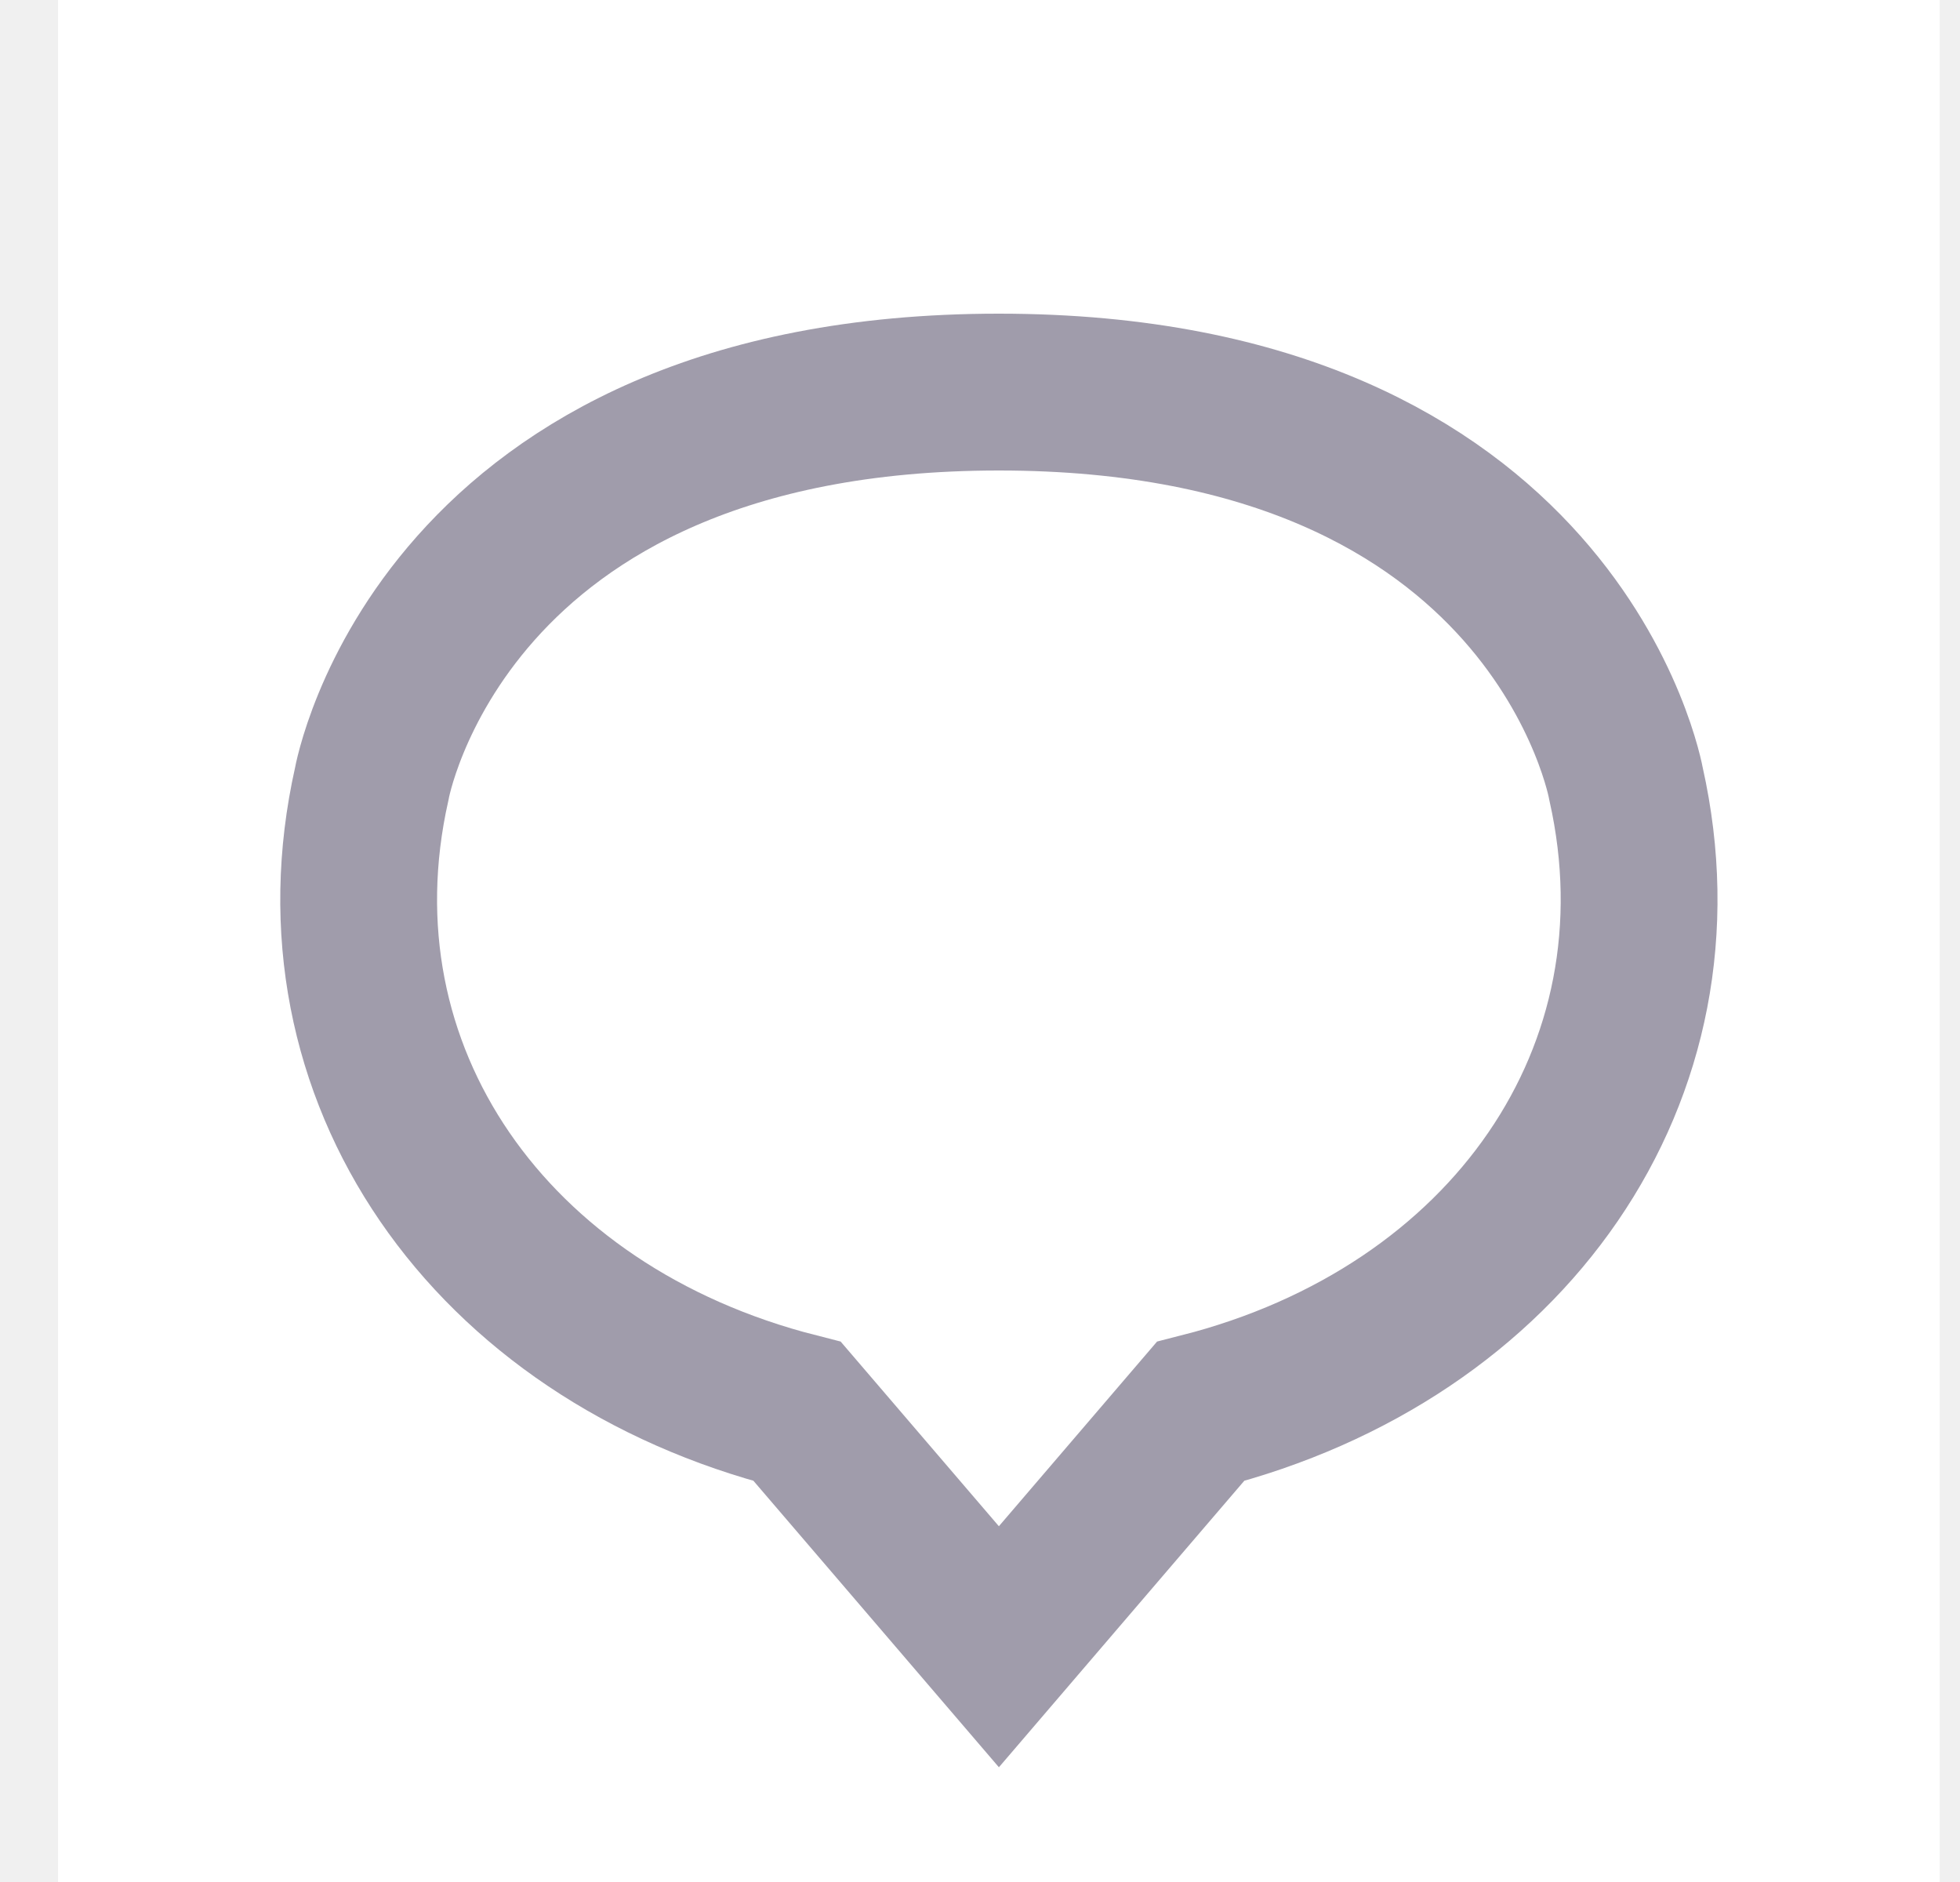
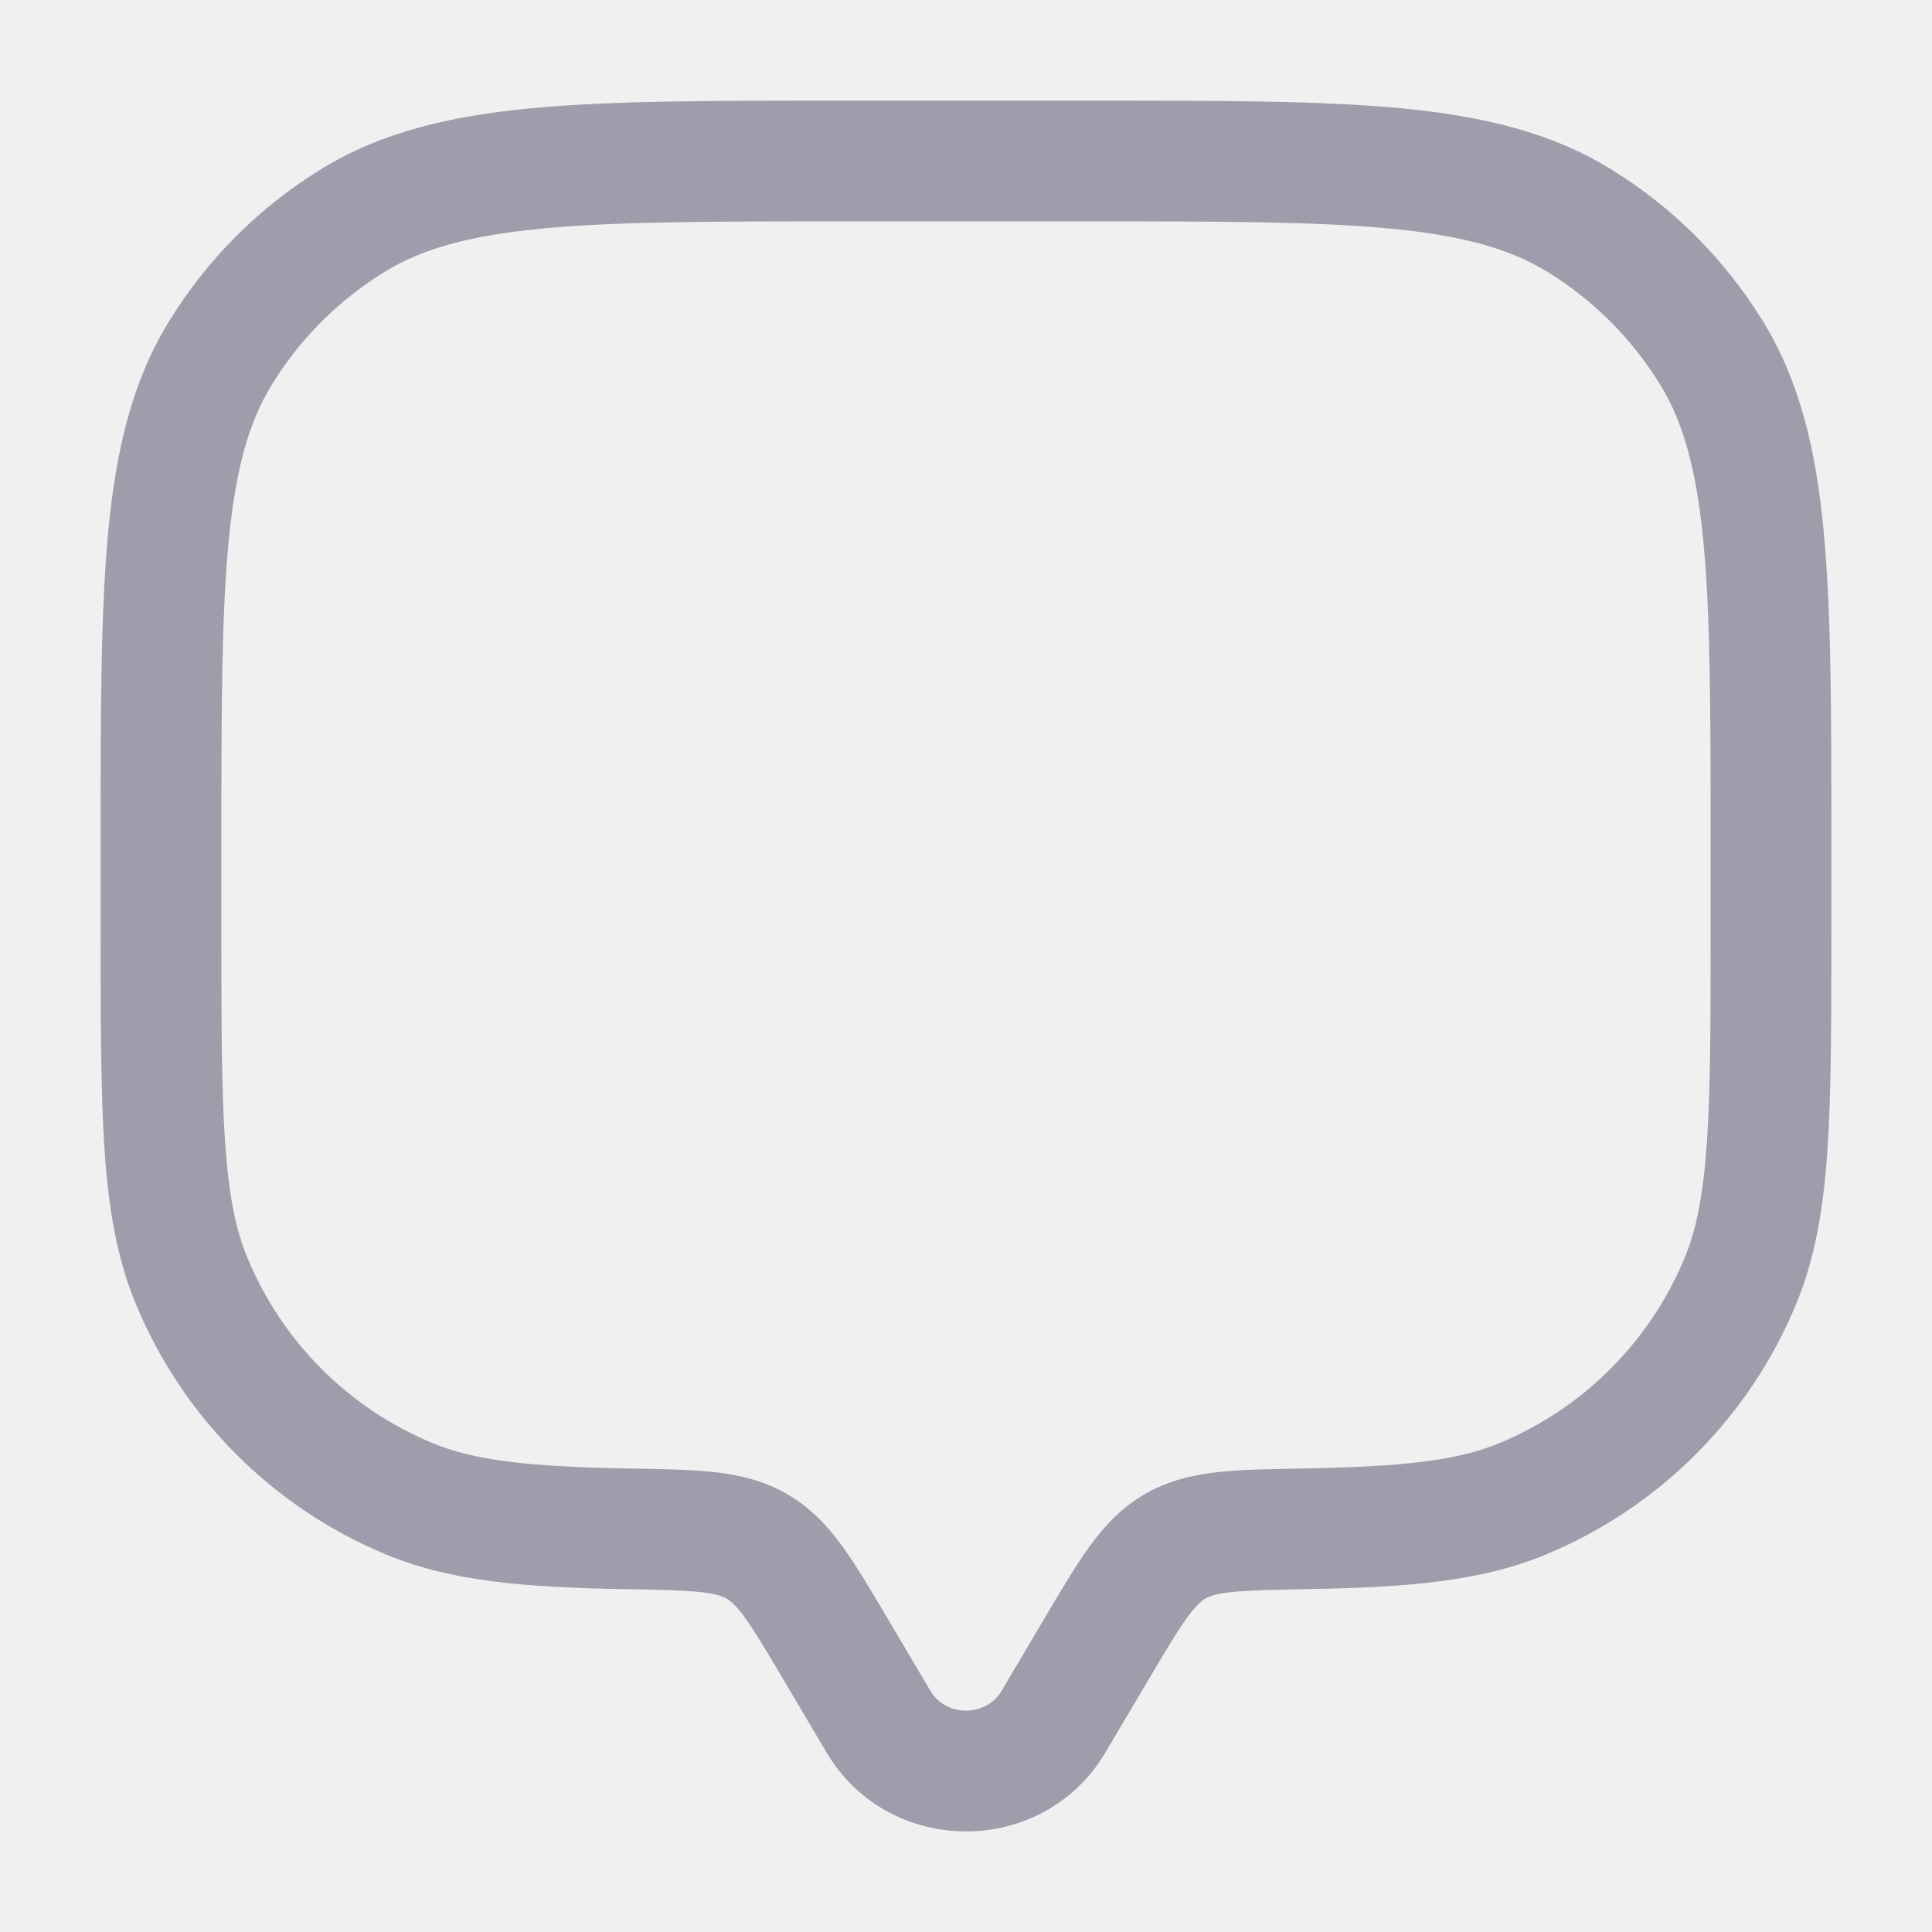
- <svg xmlns="http://www.w3.org/2000/svg" width="25" height="24" viewBox="0 0 25 24" fill="none">
-   <rect width="24" height="24" transform="translate(0.740723)" fill="white" style="fill:white;fill-opacity:1;" />
-   <path d="M12.741 21L10.169 17.999C6.241 17 3.914 13.684 4.741 10C4.741 10 5.617 5 12.741 5C19.865 5 20.741 10 20.741 10C21.567 13.684 19.241 17 15.312 17.999L12.741 21Z" stroke="#A09CAB" style="stroke:#A09CAB;stroke:color(display-p3 0.627 0.612 0.671);stroke-opacity:1;" stroke-width="2" stroke-linecap="round" />
+ <svg xmlns="http://www.w3.org/2000/svg" width="24" height="24" viewBox="0 0 24 24" fill="none">
+   <path d="M13.087 21.388L13.732 21.77L13.087 21.388ZM13.629 20.472L12.983 20.09L13.629 20.472ZM10.371 20.472L9.726 20.854H9.726L10.371 20.472ZM10.913 21.388L11.559 21.006L10.913 21.388ZM2.381 15.913L3.074 15.626V15.626L2.381 15.913ZM7.79 18.991L7.777 19.741L7.79 18.991ZM5.087 18.619L4.8 19.312H4.8L5.087 18.619ZM21.619 15.913L22.312 16.2V16.2L21.619 15.913ZM16.21 18.991L16.198 18.242L16.21 18.991ZM18.913 18.619L19.2 19.312H19.2L18.913 18.619ZM19.613 2.737L19.221 3.376L19.613 2.737ZM21.263 4.388L21.903 3.996V3.996L21.263 4.388ZM4.388 2.737L3.996 2.097V2.097L4.388 2.737ZM2.737 4.388L2.097 3.996H2.097L2.737 4.388ZM9.403 19.21L9.78 18.561L9.78 18.561L9.403 19.21ZM13.732 21.77L14.274 20.854L12.983 20.09L12.441 21.006L13.732 21.77ZM9.726 20.854L10.268 21.77L11.559 21.006L11.017 20.09L9.726 20.854ZM12.441 21.006C12.248 21.331 11.752 21.331 11.559 21.006L10.268 21.77C11.041 23.077 12.959 23.077 13.732 21.77L12.441 21.006ZM10.5 2.75H13.5V1.25H10.5V2.75ZM21.25 10.5V11.5H22.75V10.5H21.25ZM2.75 11.5V10.5H1.25V11.5H2.75ZM1.25 11.5C1.25 12.655 1.25 13.558 1.299 14.287C1.349 15.022 1.453 15.634 1.688 16.2L3.074 15.626C2.927 15.274 2.841 14.844 2.796 14.185C2.75 13.519 2.75 12.675 2.75 11.5H1.25ZM7.803 18.242C6.547 18.22 5.889 18.14 5.374 17.927L4.8 19.312C5.605 19.646 6.521 19.72 7.777 19.741L7.803 18.242ZM1.688 16.2C2.271 17.609 3.391 18.729 4.8 19.312L5.374 17.927C4.332 17.495 3.505 16.668 3.074 15.626L1.688 16.2ZM21.25 11.5C21.25 12.675 21.25 13.519 21.204 14.185C21.159 14.844 21.073 15.274 20.927 15.626L22.312 16.2C22.547 15.634 22.651 15.022 22.701 14.287C22.75 13.558 22.75 12.655 22.75 11.5H21.25ZM16.223 19.741C17.479 19.72 18.395 19.646 19.2 19.312L18.626 17.927C18.111 18.14 17.453 18.22 16.198 18.242L16.223 19.741ZM20.927 15.626C20.495 16.668 19.668 17.495 18.626 17.927L19.2 19.312C20.609 18.729 21.729 17.609 22.312 16.2L20.927 15.626ZM13.5 2.75C15.151 2.75 16.337 2.751 17.262 2.839C18.176 2.926 18.757 3.092 19.221 3.376L20.004 2.097C19.265 1.645 18.427 1.443 17.404 1.345C16.392 1.249 15.122 1.25 13.5 1.25V2.75ZM22.75 10.5C22.75 8.878 22.751 7.609 22.654 6.596C22.557 5.573 22.355 4.734 21.903 3.996L20.624 4.779C20.908 5.243 21.074 5.824 21.161 6.738C21.249 7.663 21.25 8.849 21.25 10.5H22.75ZM19.221 3.376C19.793 3.727 20.273 4.208 20.624 4.779L21.903 3.996C21.429 3.222 20.778 2.571 20.004 2.097L19.221 3.376ZM10.5 1.25C8.878 1.25 7.609 1.249 6.596 1.345C5.573 1.443 4.734 1.645 3.996 2.097L4.779 3.376C5.243 3.092 5.824 2.926 6.738 2.839C7.663 2.751 8.849 2.75 10.5 2.75V1.25ZM2.75 10.5C2.75 8.849 2.751 7.663 2.839 6.738C2.926 5.824 3.092 5.243 3.376 4.779L2.097 3.996C1.645 4.734 1.443 5.573 1.345 6.596C1.249 7.609 1.25 8.878 1.25 10.5H2.75ZM3.996 2.097C3.222 2.571 2.571 3.222 2.097 3.996L3.376 4.779C3.727 4.208 4.208 3.727 4.779 3.376L3.996 2.097ZM11.017 20.09C10.814 19.747 10.635 19.444 10.462 19.206C10.28 18.956 10.07 18.73 9.78 18.561L9.026 19.858C9.073 19.886 9.138 19.936 9.25 20.09C9.371 20.256 9.508 20.486 9.726 20.854L11.017 20.09ZM7.777 19.741C8.216 19.749 8.494 19.755 8.706 19.778C8.904 19.8 8.981 19.832 9.026 19.858L9.78 18.561C9.487 18.391 9.182 18.322 8.871 18.287C8.573 18.254 8.214 18.249 7.803 18.242L7.777 19.741ZM14.274 20.854C14.492 20.486 14.629 20.256 14.75 20.09C14.862 19.936 14.927 19.886 14.974 19.858L14.22 18.561C13.93 18.73 13.72 18.956 13.538 19.206C13.365 19.444 13.186 19.747 12.983 20.09L14.274 20.854ZM16.198 18.242C15.786 18.249 15.427 18.254 15.129 18.287C14.818 18.322 14.513 18.391 14.22 18.561L14.974 19.858C15.019 19.832 15.096 19.8 15.294 19.778C15.506 19.755 15.784 19.749 16.223 19.741L16.198 18.242Z" fill="#A09CAB" />
</svg>
